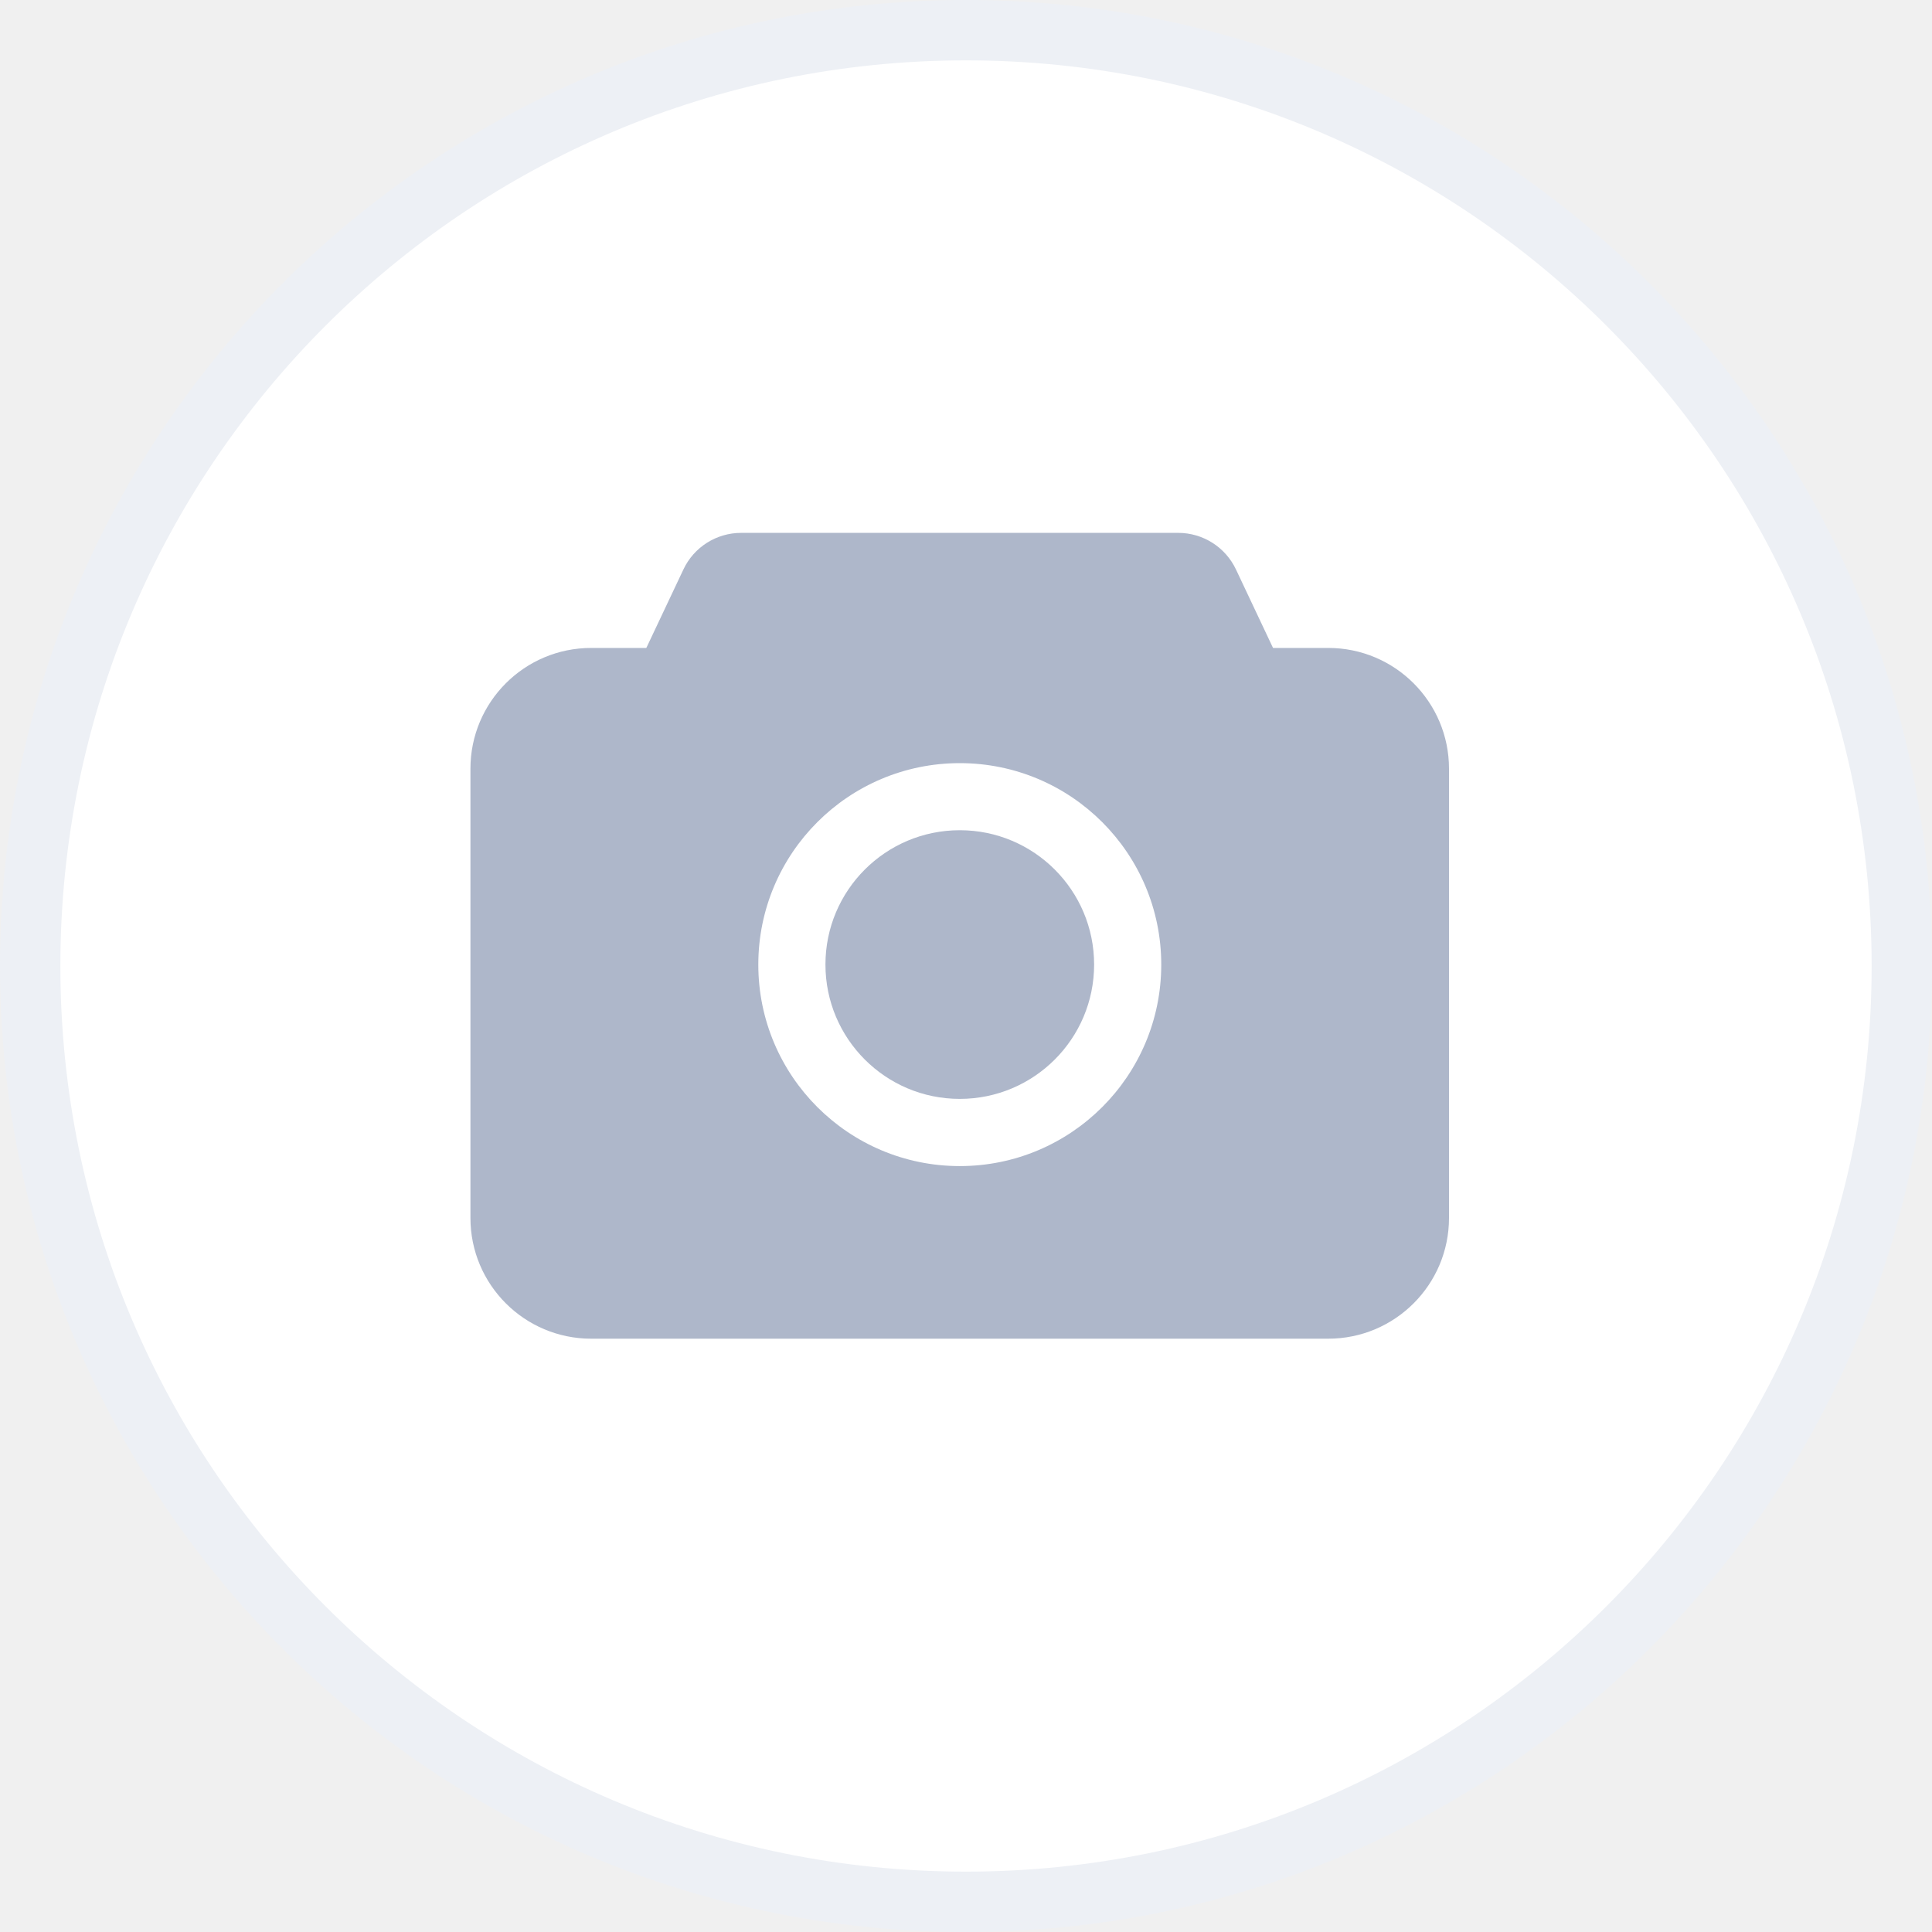
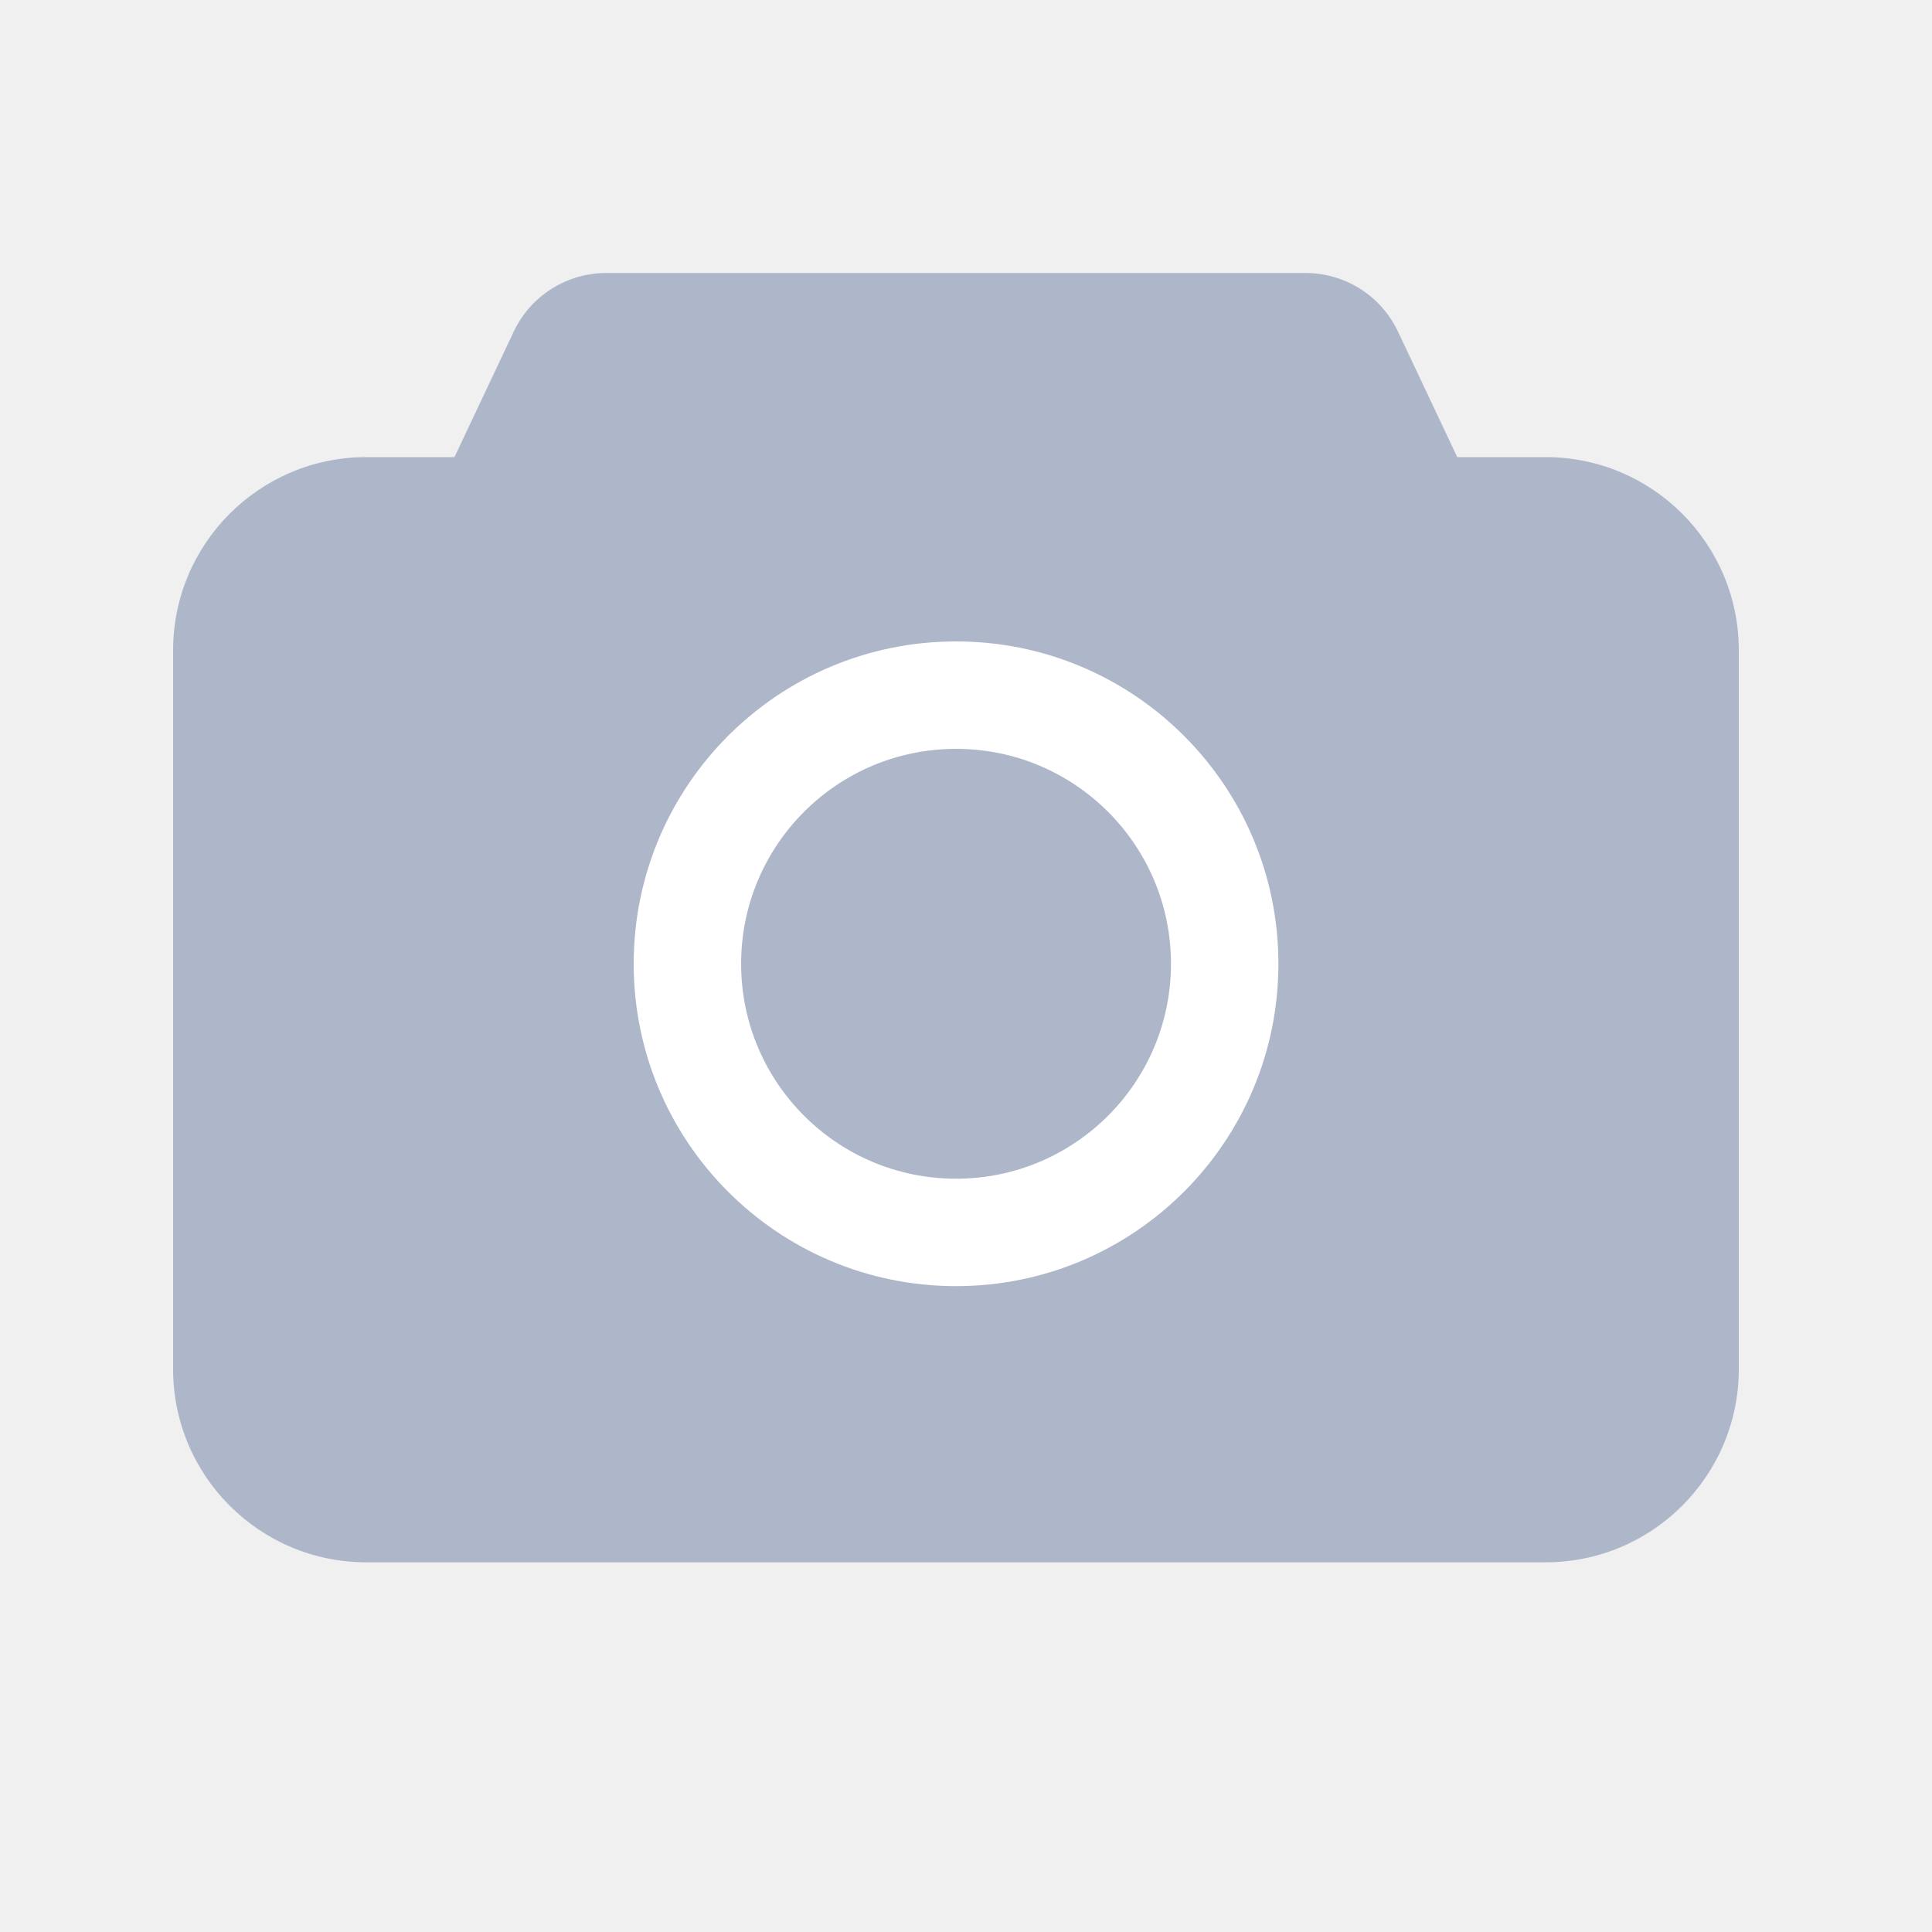
- <svg xmlns="http://www.w3.org/2000/svg" width="32" height="32" viewBox="0 0 32 32" fill="none">
-   <circle cx="16" cy="16" r="15.5" fill="white" stroke="#EDF0F5" />
-   <rect x="7.792" y="10.732" width="16.208" height="11.441" rx="2" fill="#AEB7CA" />
-   <path d="M11.319 9.433C11.493 9.062 11.866 8.826 12.276 8.826H19.515C19.924 8.826 20.297 9.062 20.472 9.433L22.332 13.372C22.664 14.074 22.151 14.883 21.375 14.883H10.416C9.639 14.883 9.127 14.074 9.458 13.372L11.319 9.433Z" fill="#AEB7CA" />
-   <circle cx="15.897" cy="15.977" r="3.337" fill="white" />
-   <circle cx="15.897" cy="15.976" r="2.225" fill="#AEB7CA" />
+ <svg xmlns="http://www.w3.org/2000/svg" width="20" height="20" viewBox="0 0 20 20" fill="none">
+   <rect x="1.792" y="4.732" width="16.208" height="11.441" rx="2" fill="#AEB7CA" />
+   <path d="M5.318 3.433C5.493 3.062 5.866 2.826 6.276 2.826H13.514C13.924 2.826 14.297 3.062 14.472 3.433L16.332 7.372C16.664 8.074 16.151 8.883 15.375 8.883H4.416C3.639 8.883 3.127 8.074 3.458 7.372L5.318 3.433Z" fill="#AEB7CA" />
+   <circle cx="9.897" cy="9.977" r="3.337" fill="white" />
+   <circle cx="9.897" cy="9.977" r="2.225" fill="#AEB7CA" />
</svg>
